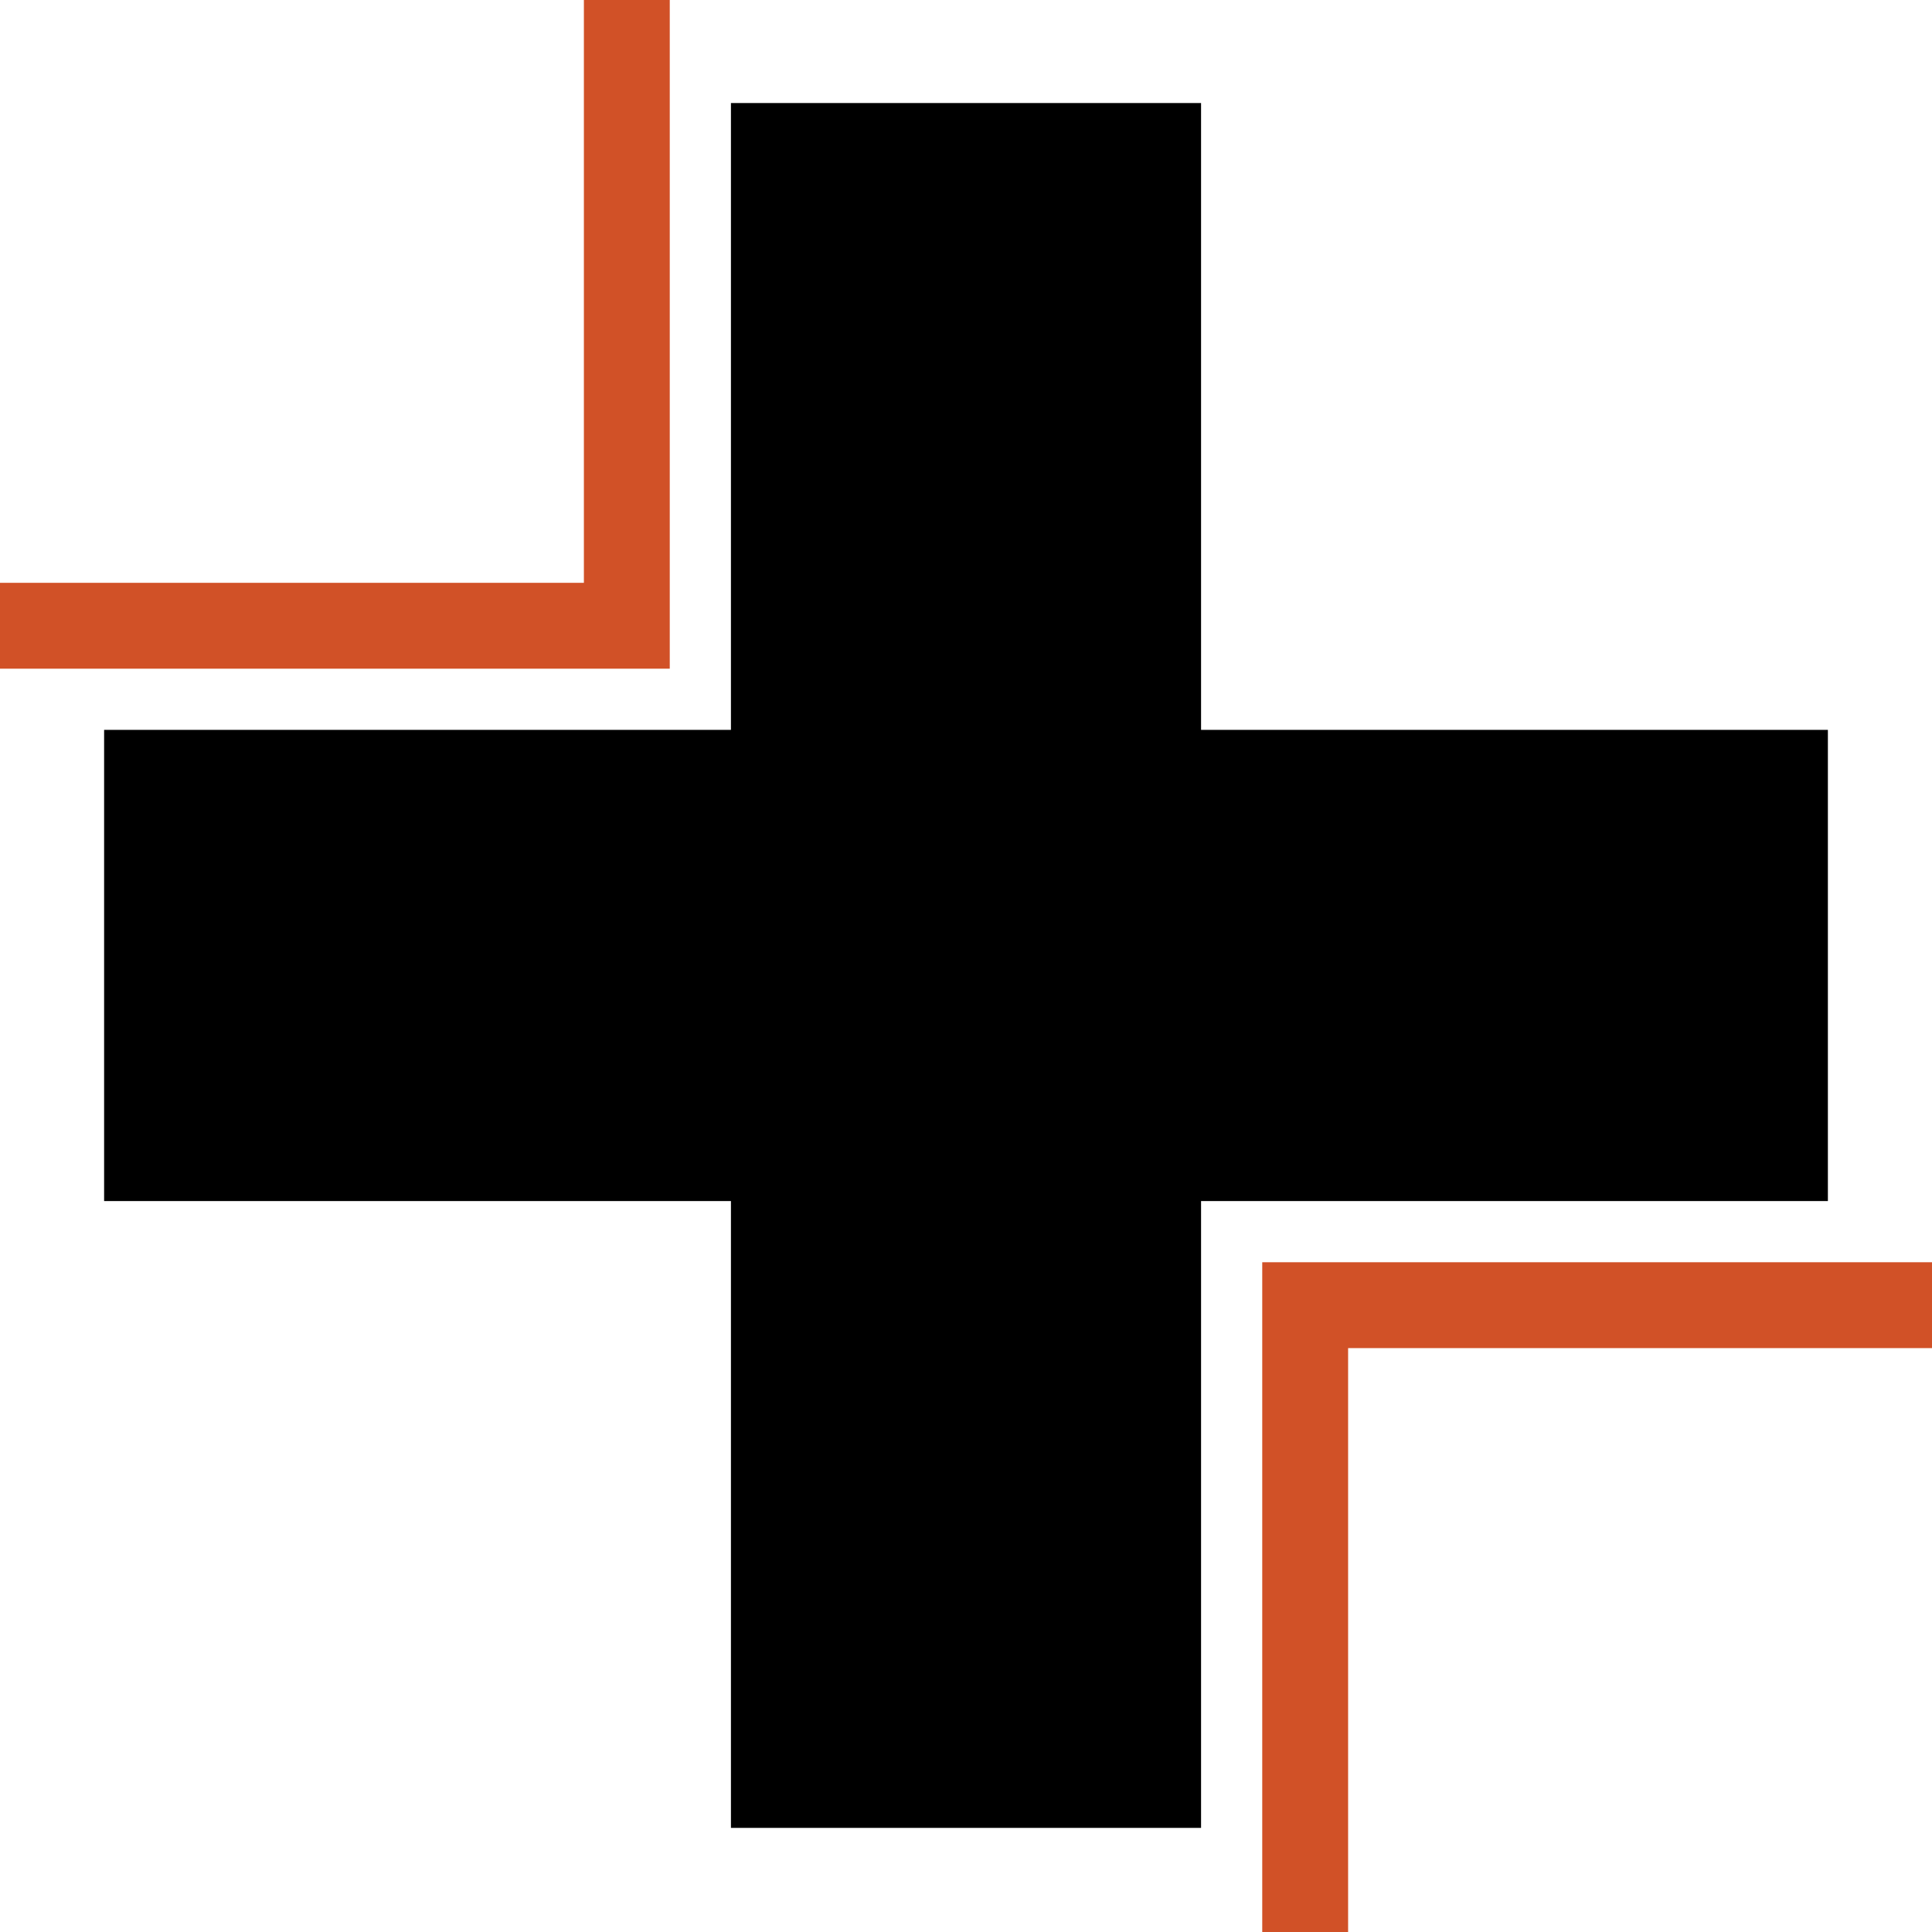
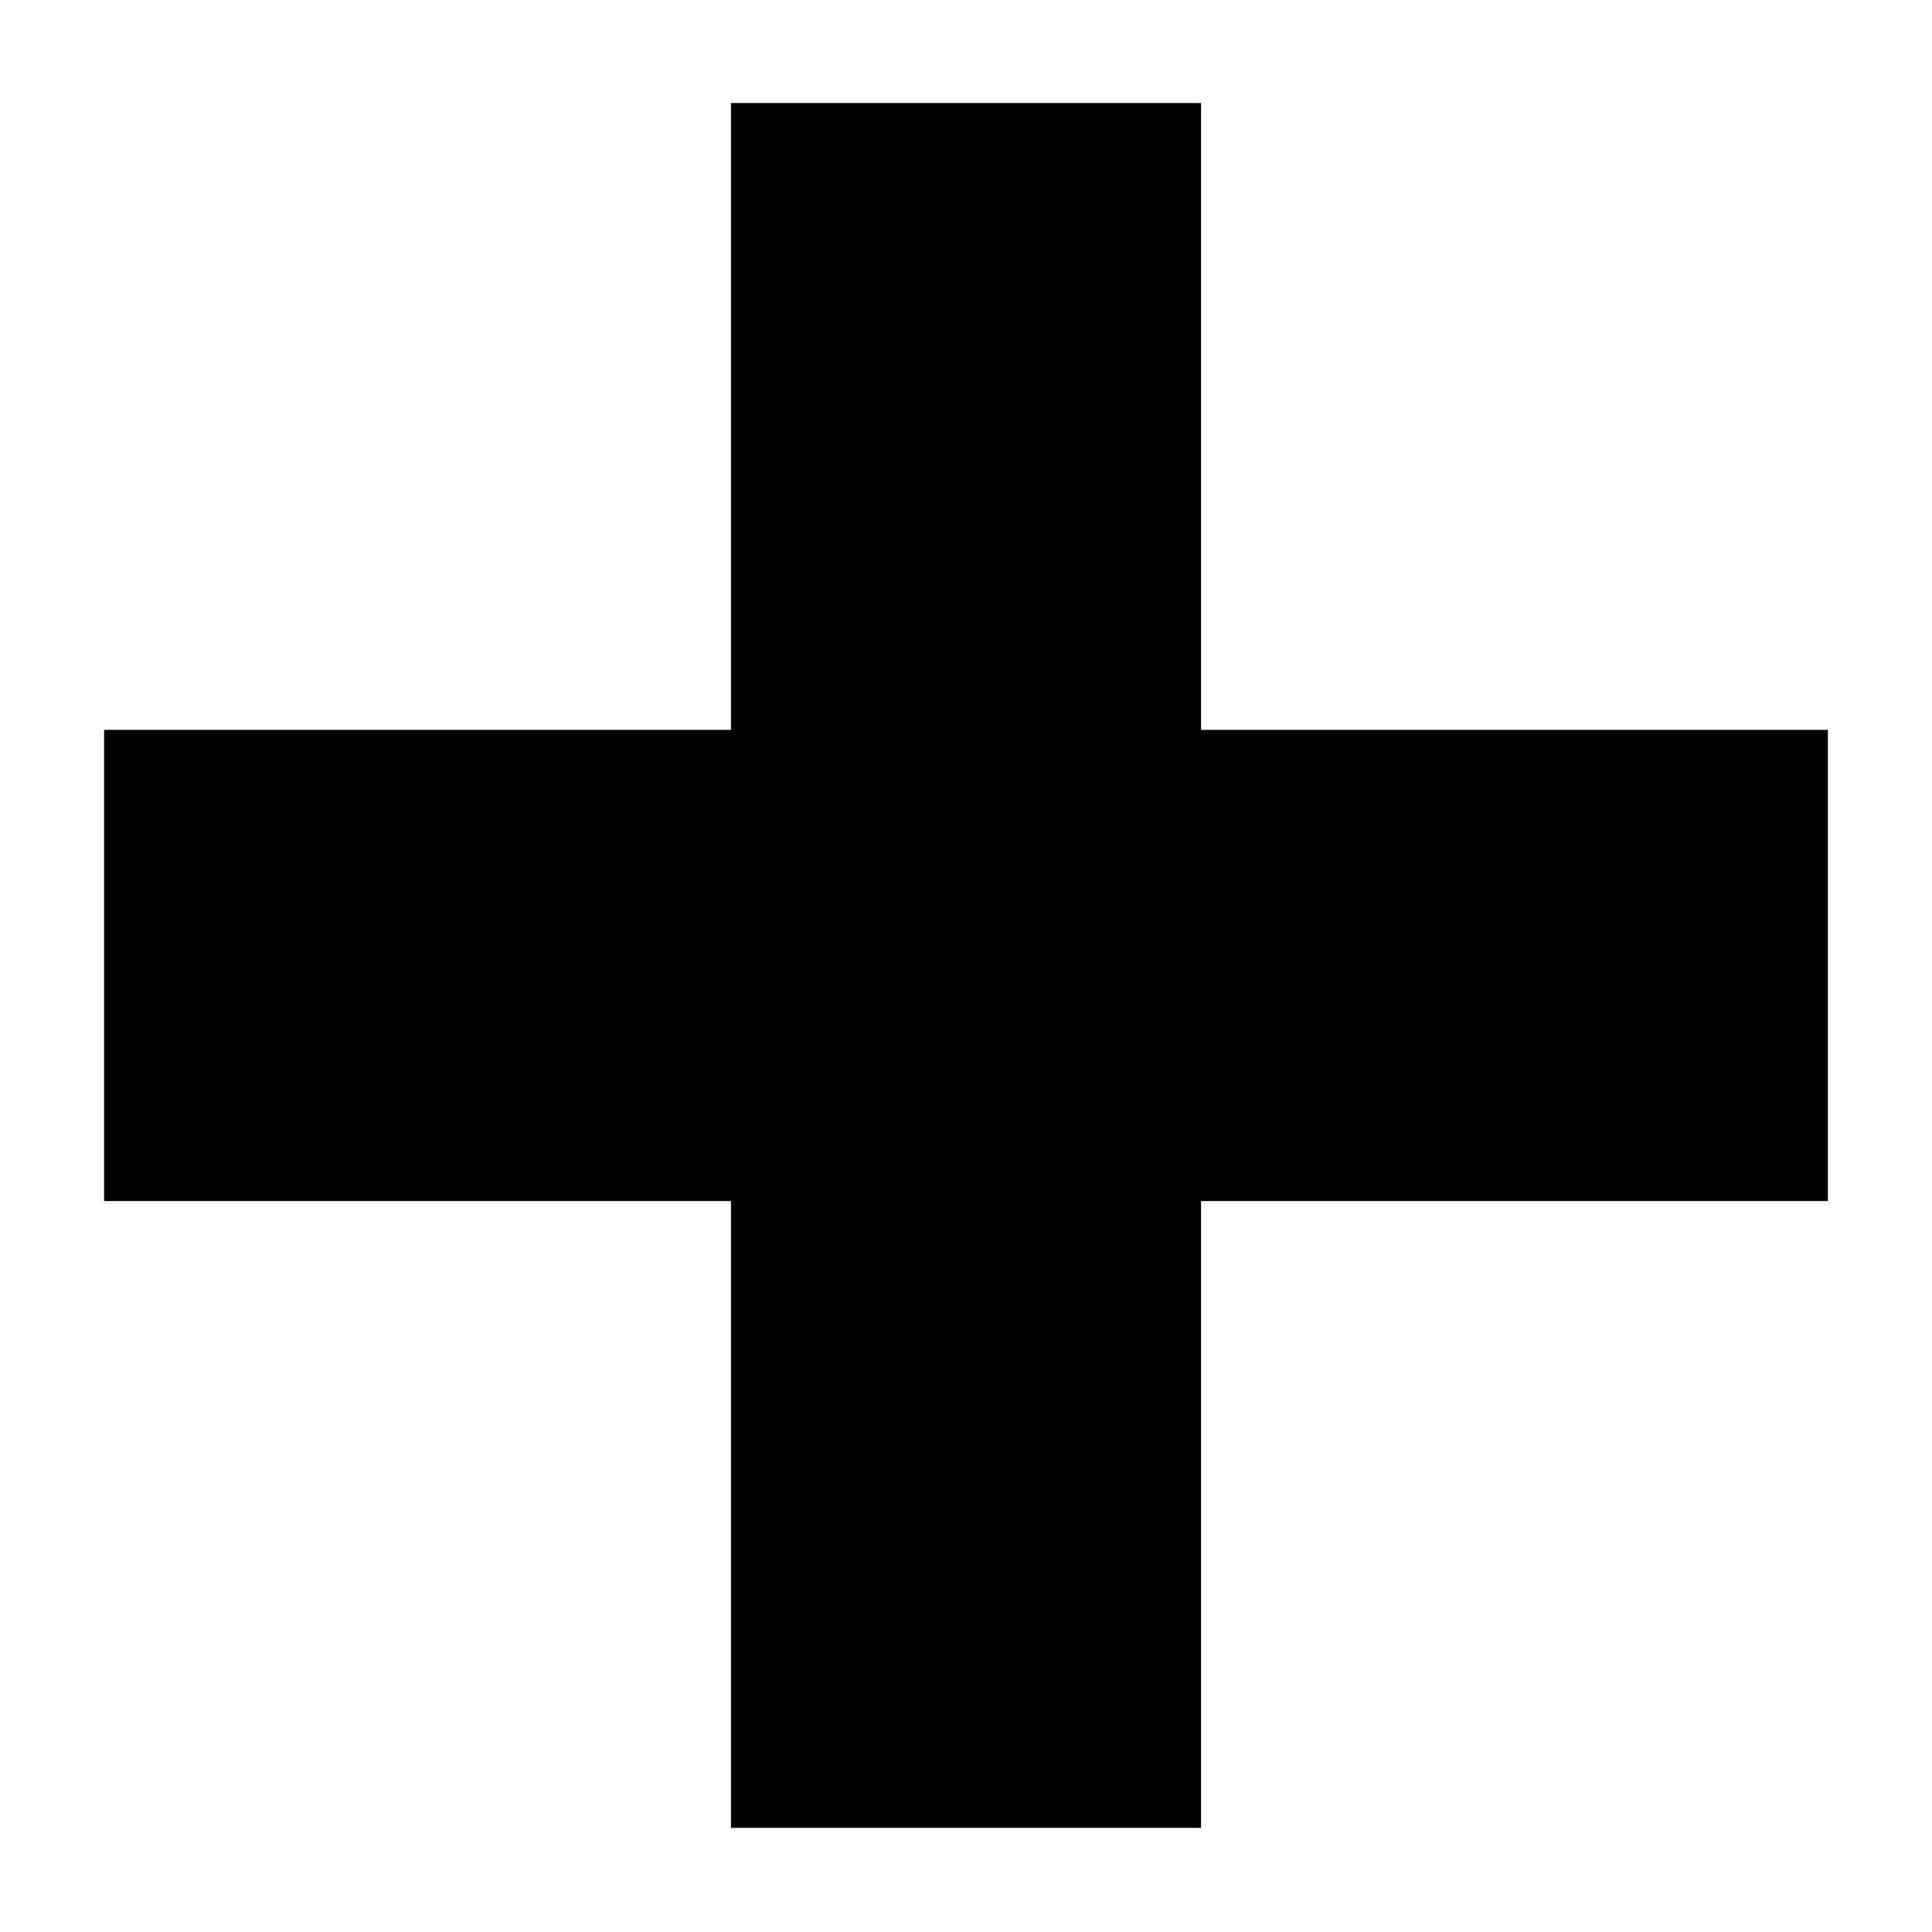
<svg xmlns="http://www.w3.org/2000/svg" viewBox="0 0 18 18">
  <defs>
-     <style>.cls-2{fill:none;stroke:#d15127;stroke-miterlimit:10;stroke-width:0.8px;}</style>
+     <style>.cls-2{fill:none;stroke-miterlimit:10;stroke-width:0.8px;}</style>
  </defs>
  <polygon points="17.03 6.8 11.19 6.8 11.19 0.96 6.81 0.96 6.81 6.8 0.97 6.8 0.97 11.19 6.81 11.19 6.81 17.03 11.19 17.03 11.19 11.19 17.03 11.19 17.03 6.8" />
  <polyline class="cls-2" points="12.16 18 12.16 12.16 18 12.16" />
  <polyline class="cls-2" points="5.84 -0.01 5.84 5.83 0 5.83" />
</svg>
